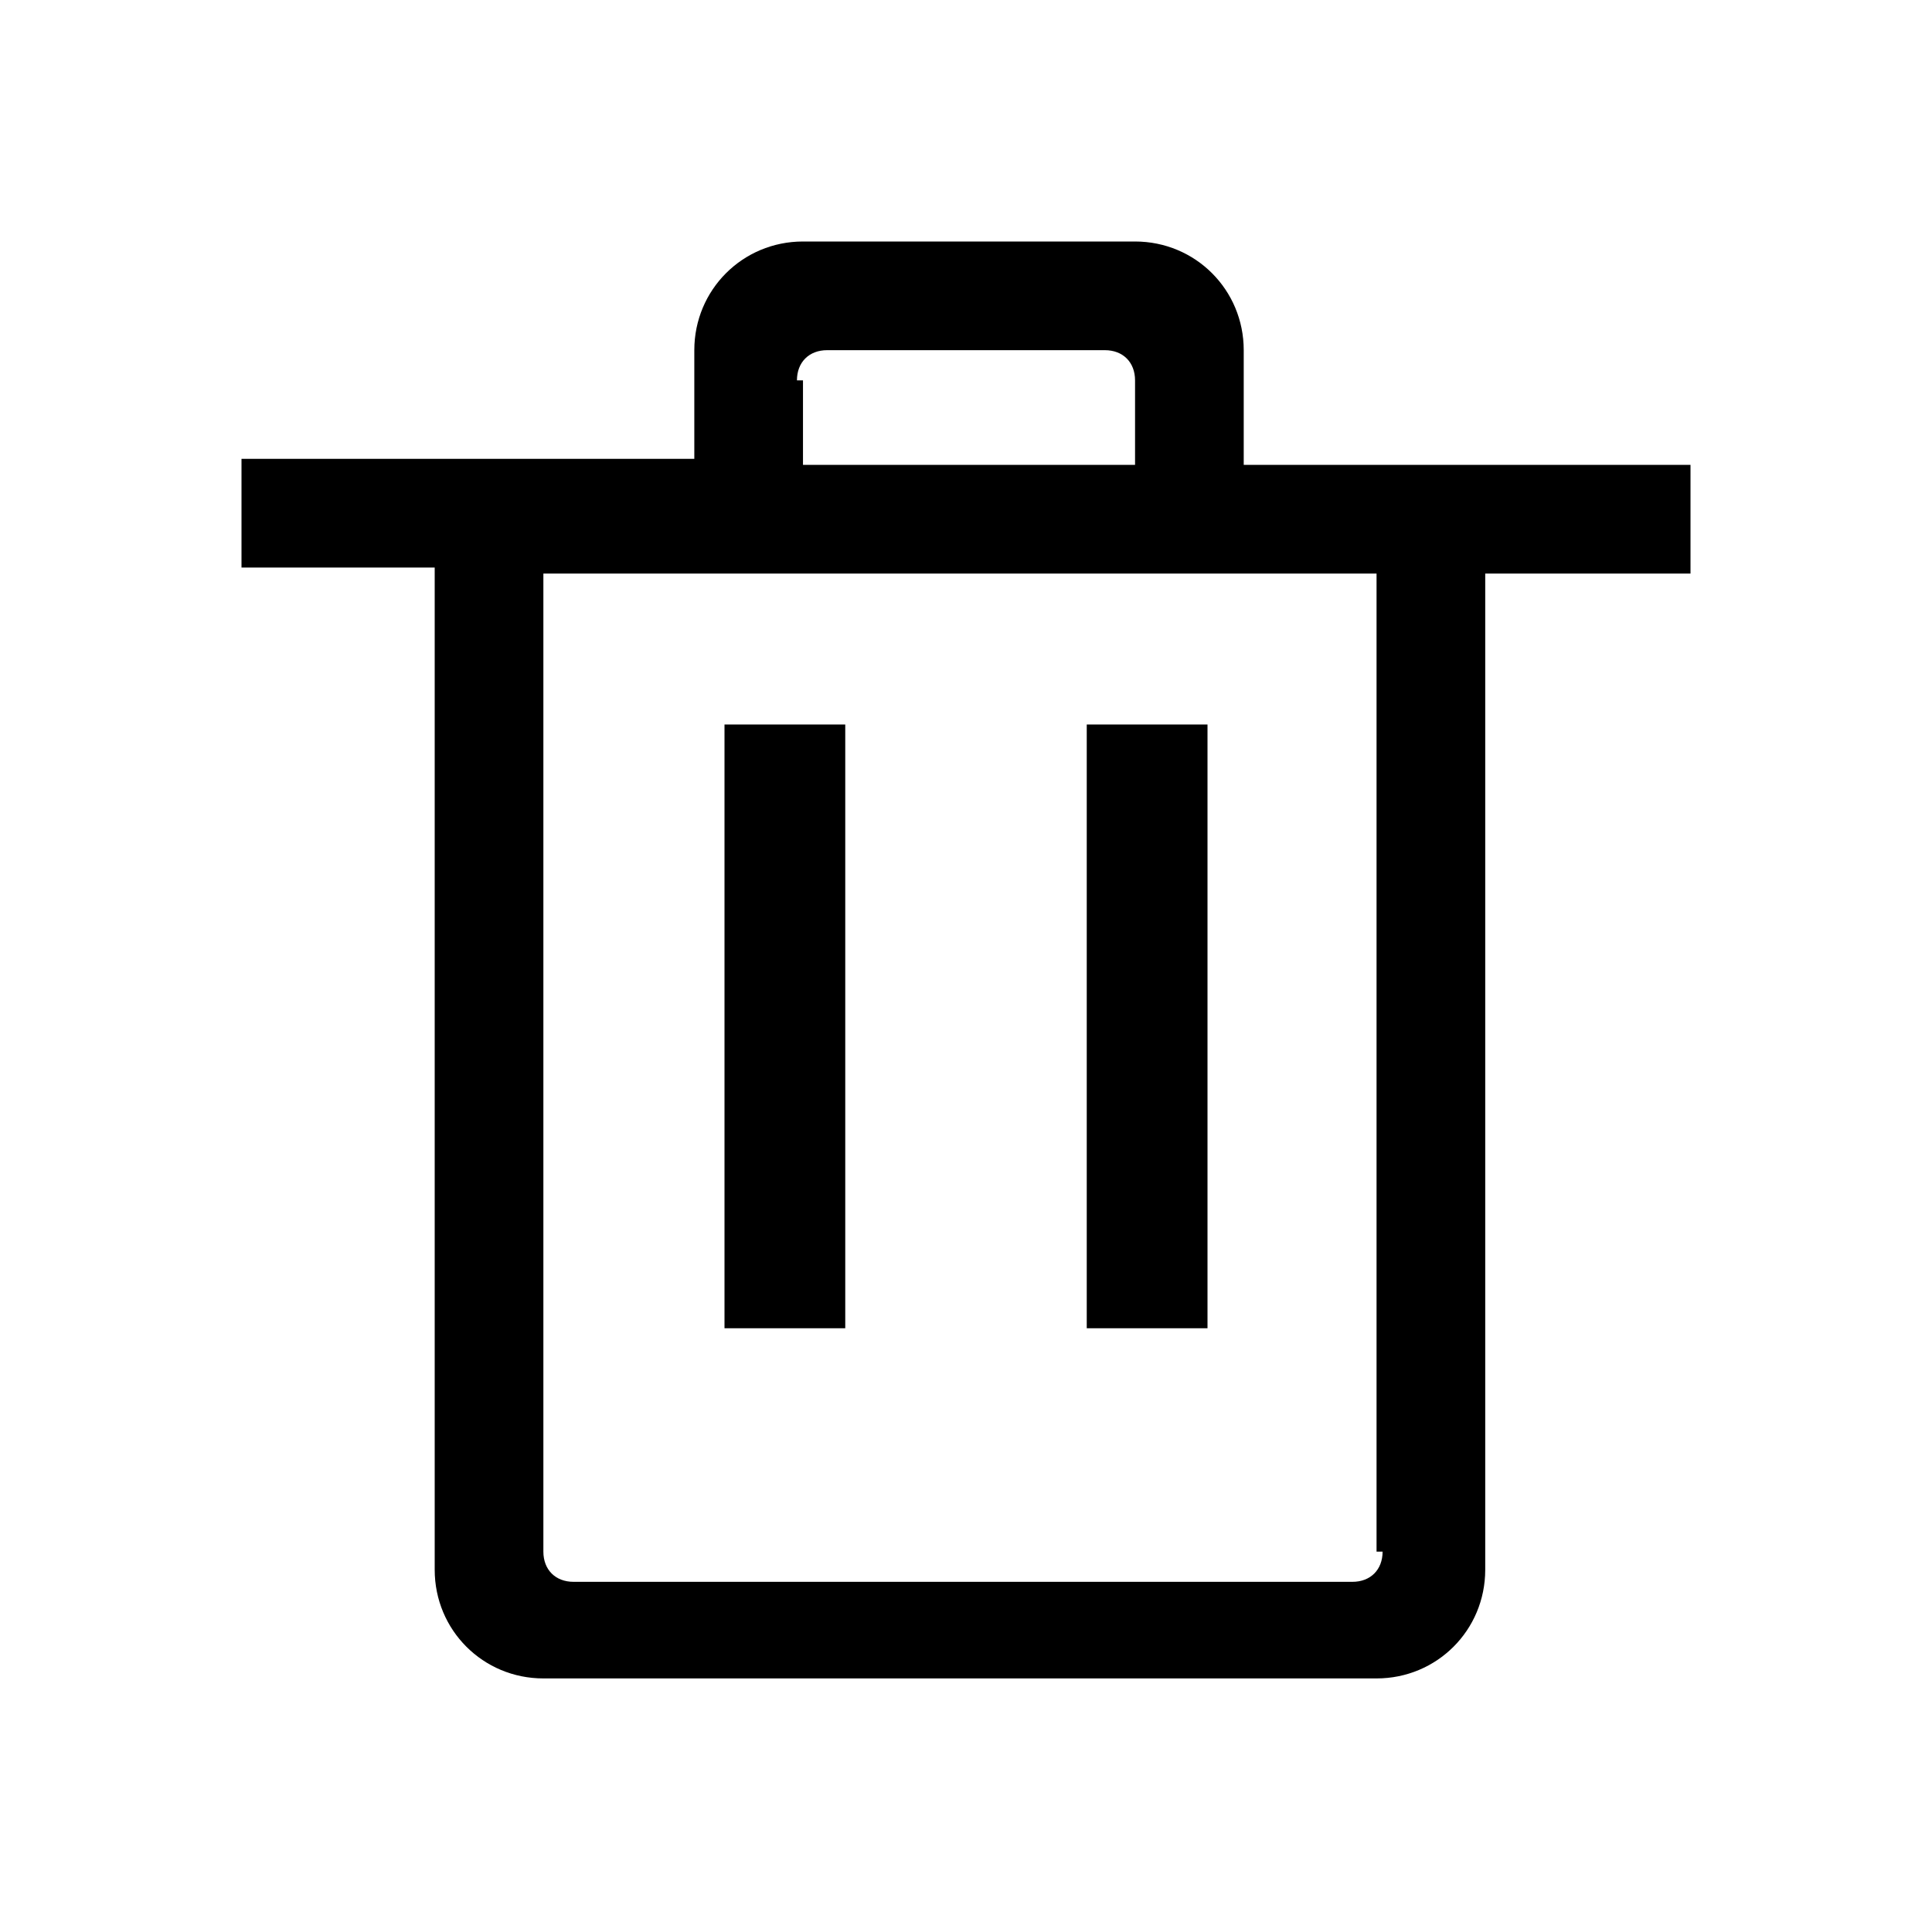
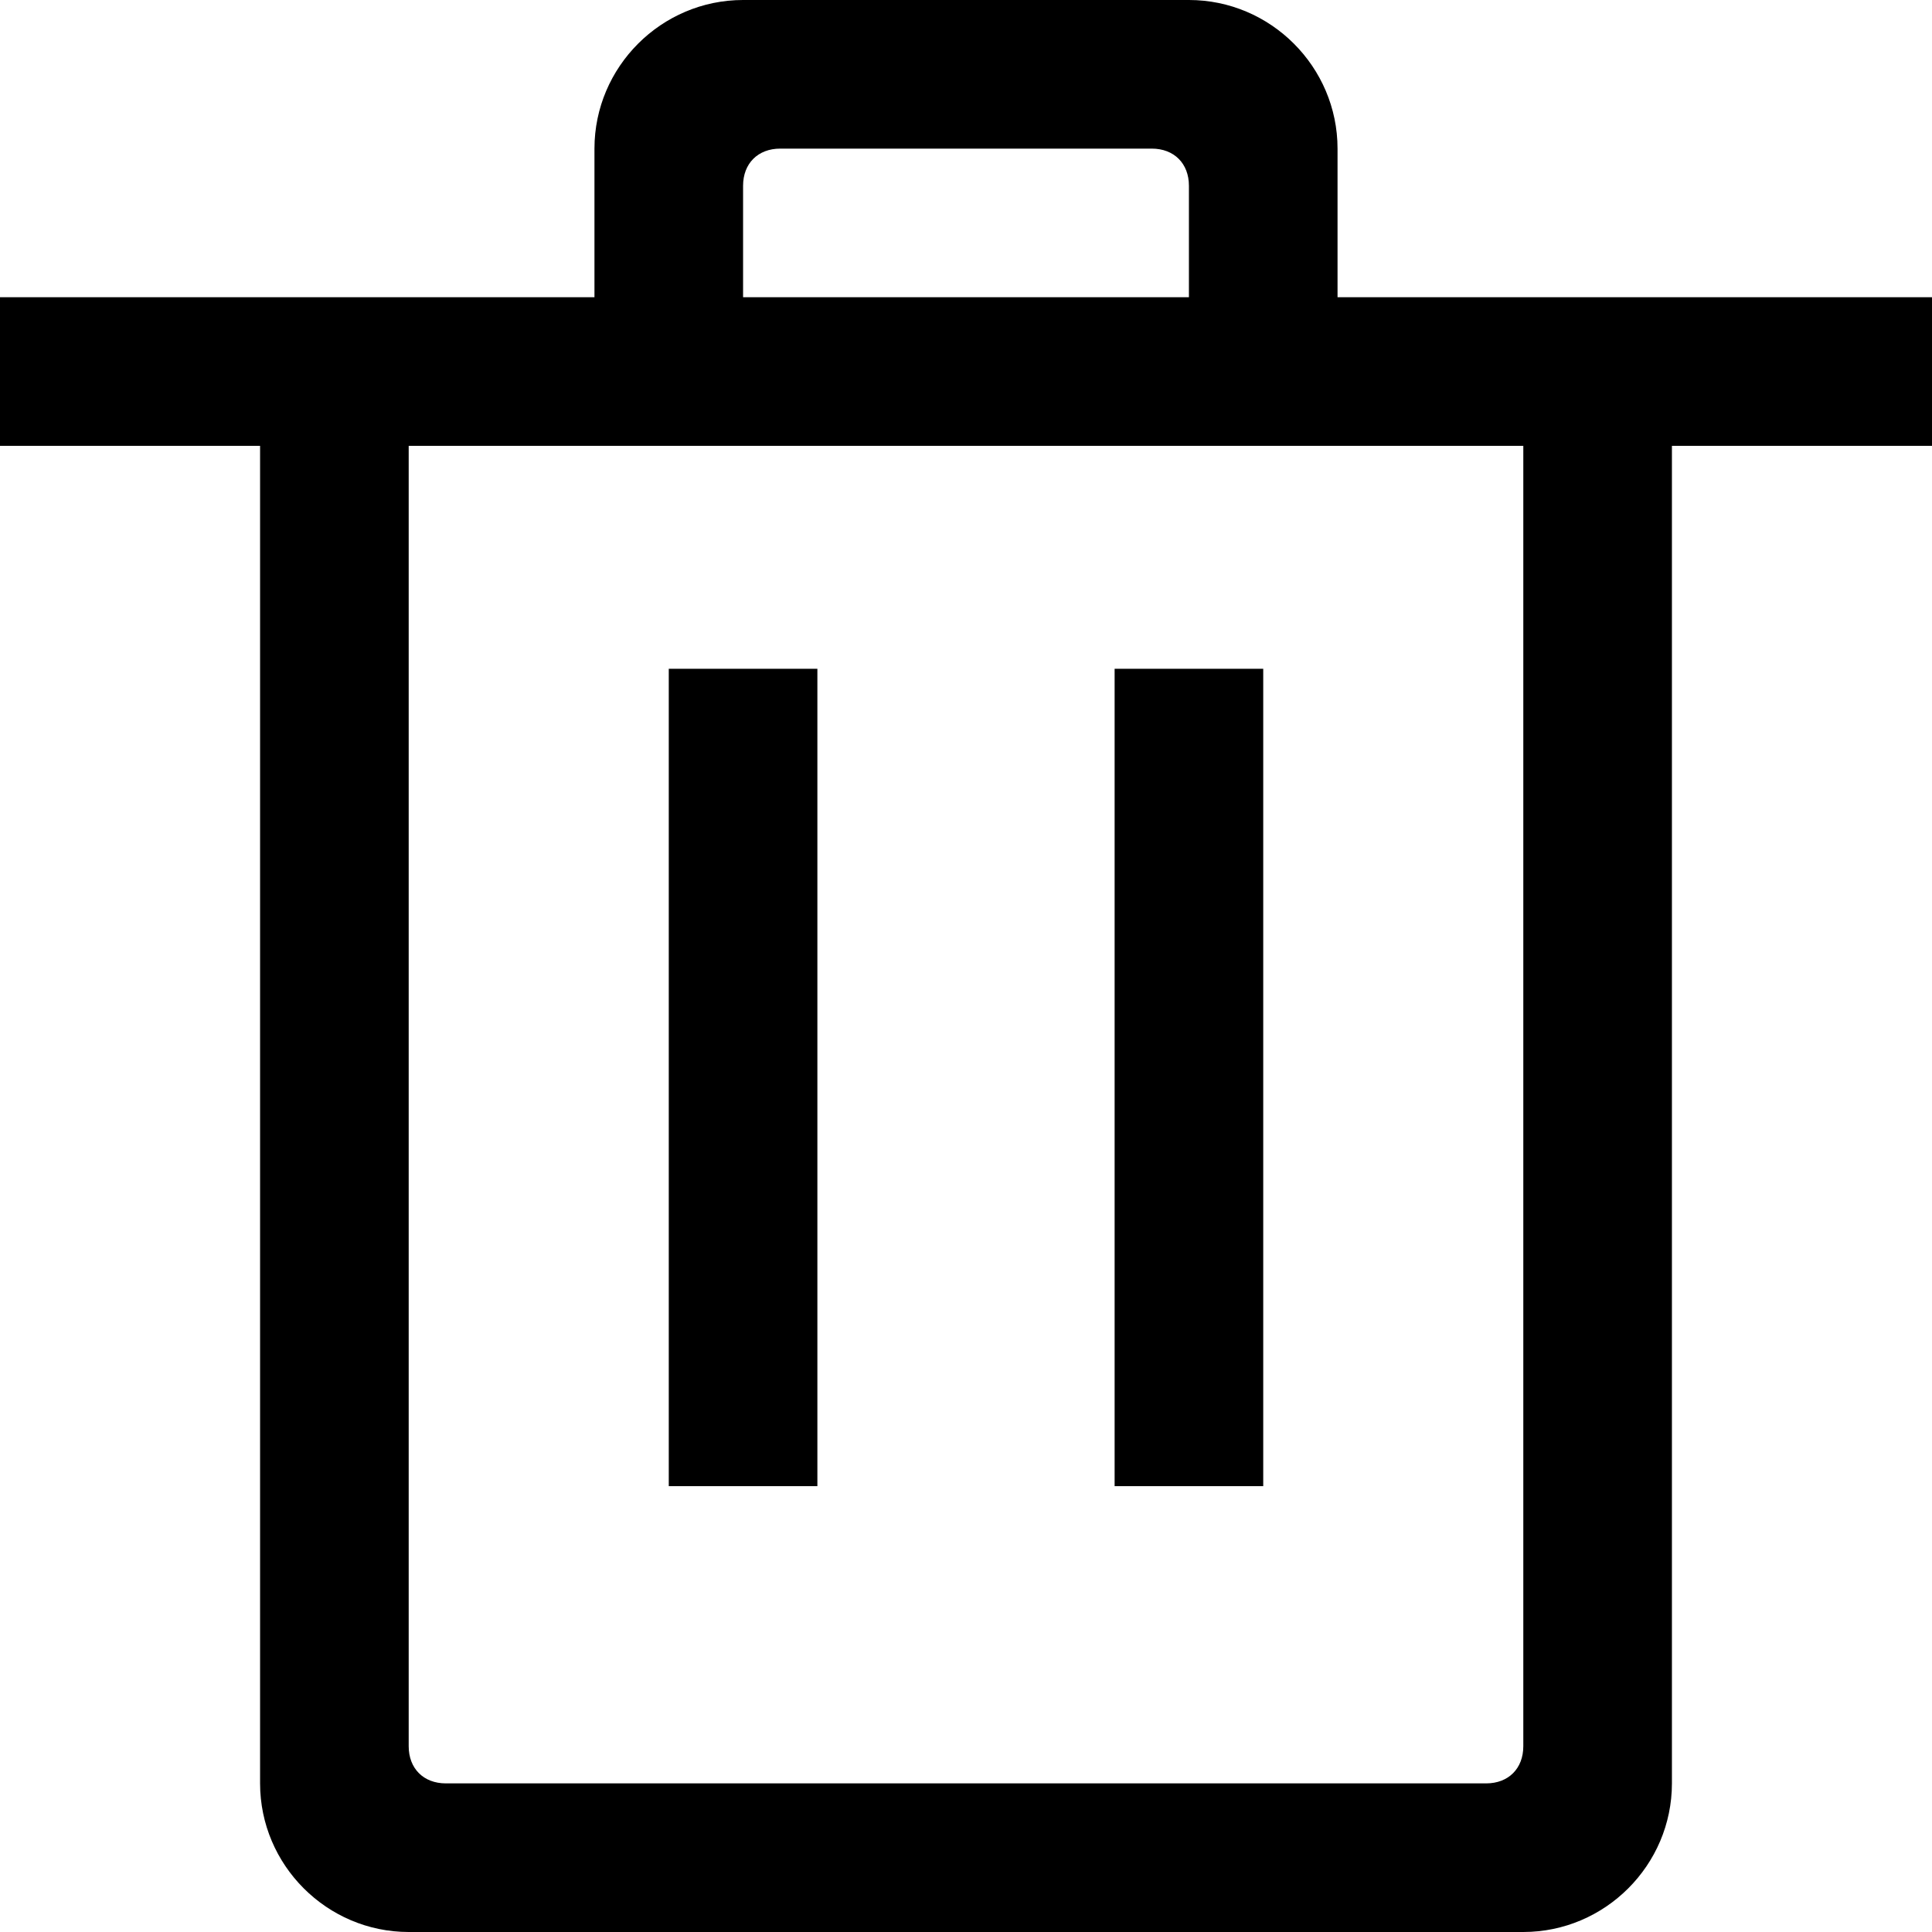
- <svg xmlns="http://www.w3.org/2000/svg" viewBox="0 0 1024 1024" version="1.1">
-   <g>
-     <path d="M659.2 246.4V185.6c0-32-25.6-57.6-57.6-57.6h-176c-32 0-57.6 25.6-57.6 57.6v57.6H128v57.6h102.4v531.2c0 32 25.6 57.6 57.6 57.6h441.6c32 0 57.6-25.6 57.6-57.6V304H896V246.4H659.2zM422.4 201.6c0-9.6 6.4-16 16-16h147.2c9.6 0 16 6.4 16 16v44.8h-176V201.6zM732.8 822.4c0 9.6-6.4 16-16 16H304c-9.6 0-16-6.4-16-16V304h441.6V822.4z" />
-     <path d="M576 384H640V704H576V384z" />
-     <path d="M384 384H448V704H384V384z" />
-   </g>
+ <svg xmlns="http://www.w3.org/2000/svg" viewBox="0 0 13 13" fill="none">
+   <path d="M8 0C8.55 0 9 0.45 9 1V2H13V3H11.25V12C11.25 12.55 10.8 13 10.25 13H2.75C2.2 13 1.75 12.55 1.75 12V3H0V2H4V1C4 0.45 4.45 0 5 0H8ZM10.25 3H2.75V11.75C2.75 11.9 2.85 12 3 12H10C10.15 12 10.25 11.9 10.25 11.75V3ZM8.5 4.5V10H7.5V4.5H8.5ZM5.5 4.5V10H4.5V4.5H5.5ZM7.75 1H5.25C5.1 1 5 1.1 5 1.25V2H8V1.25C8 1.1 7.9 1 7.75 1Z" fill="#000" />
</svg>
